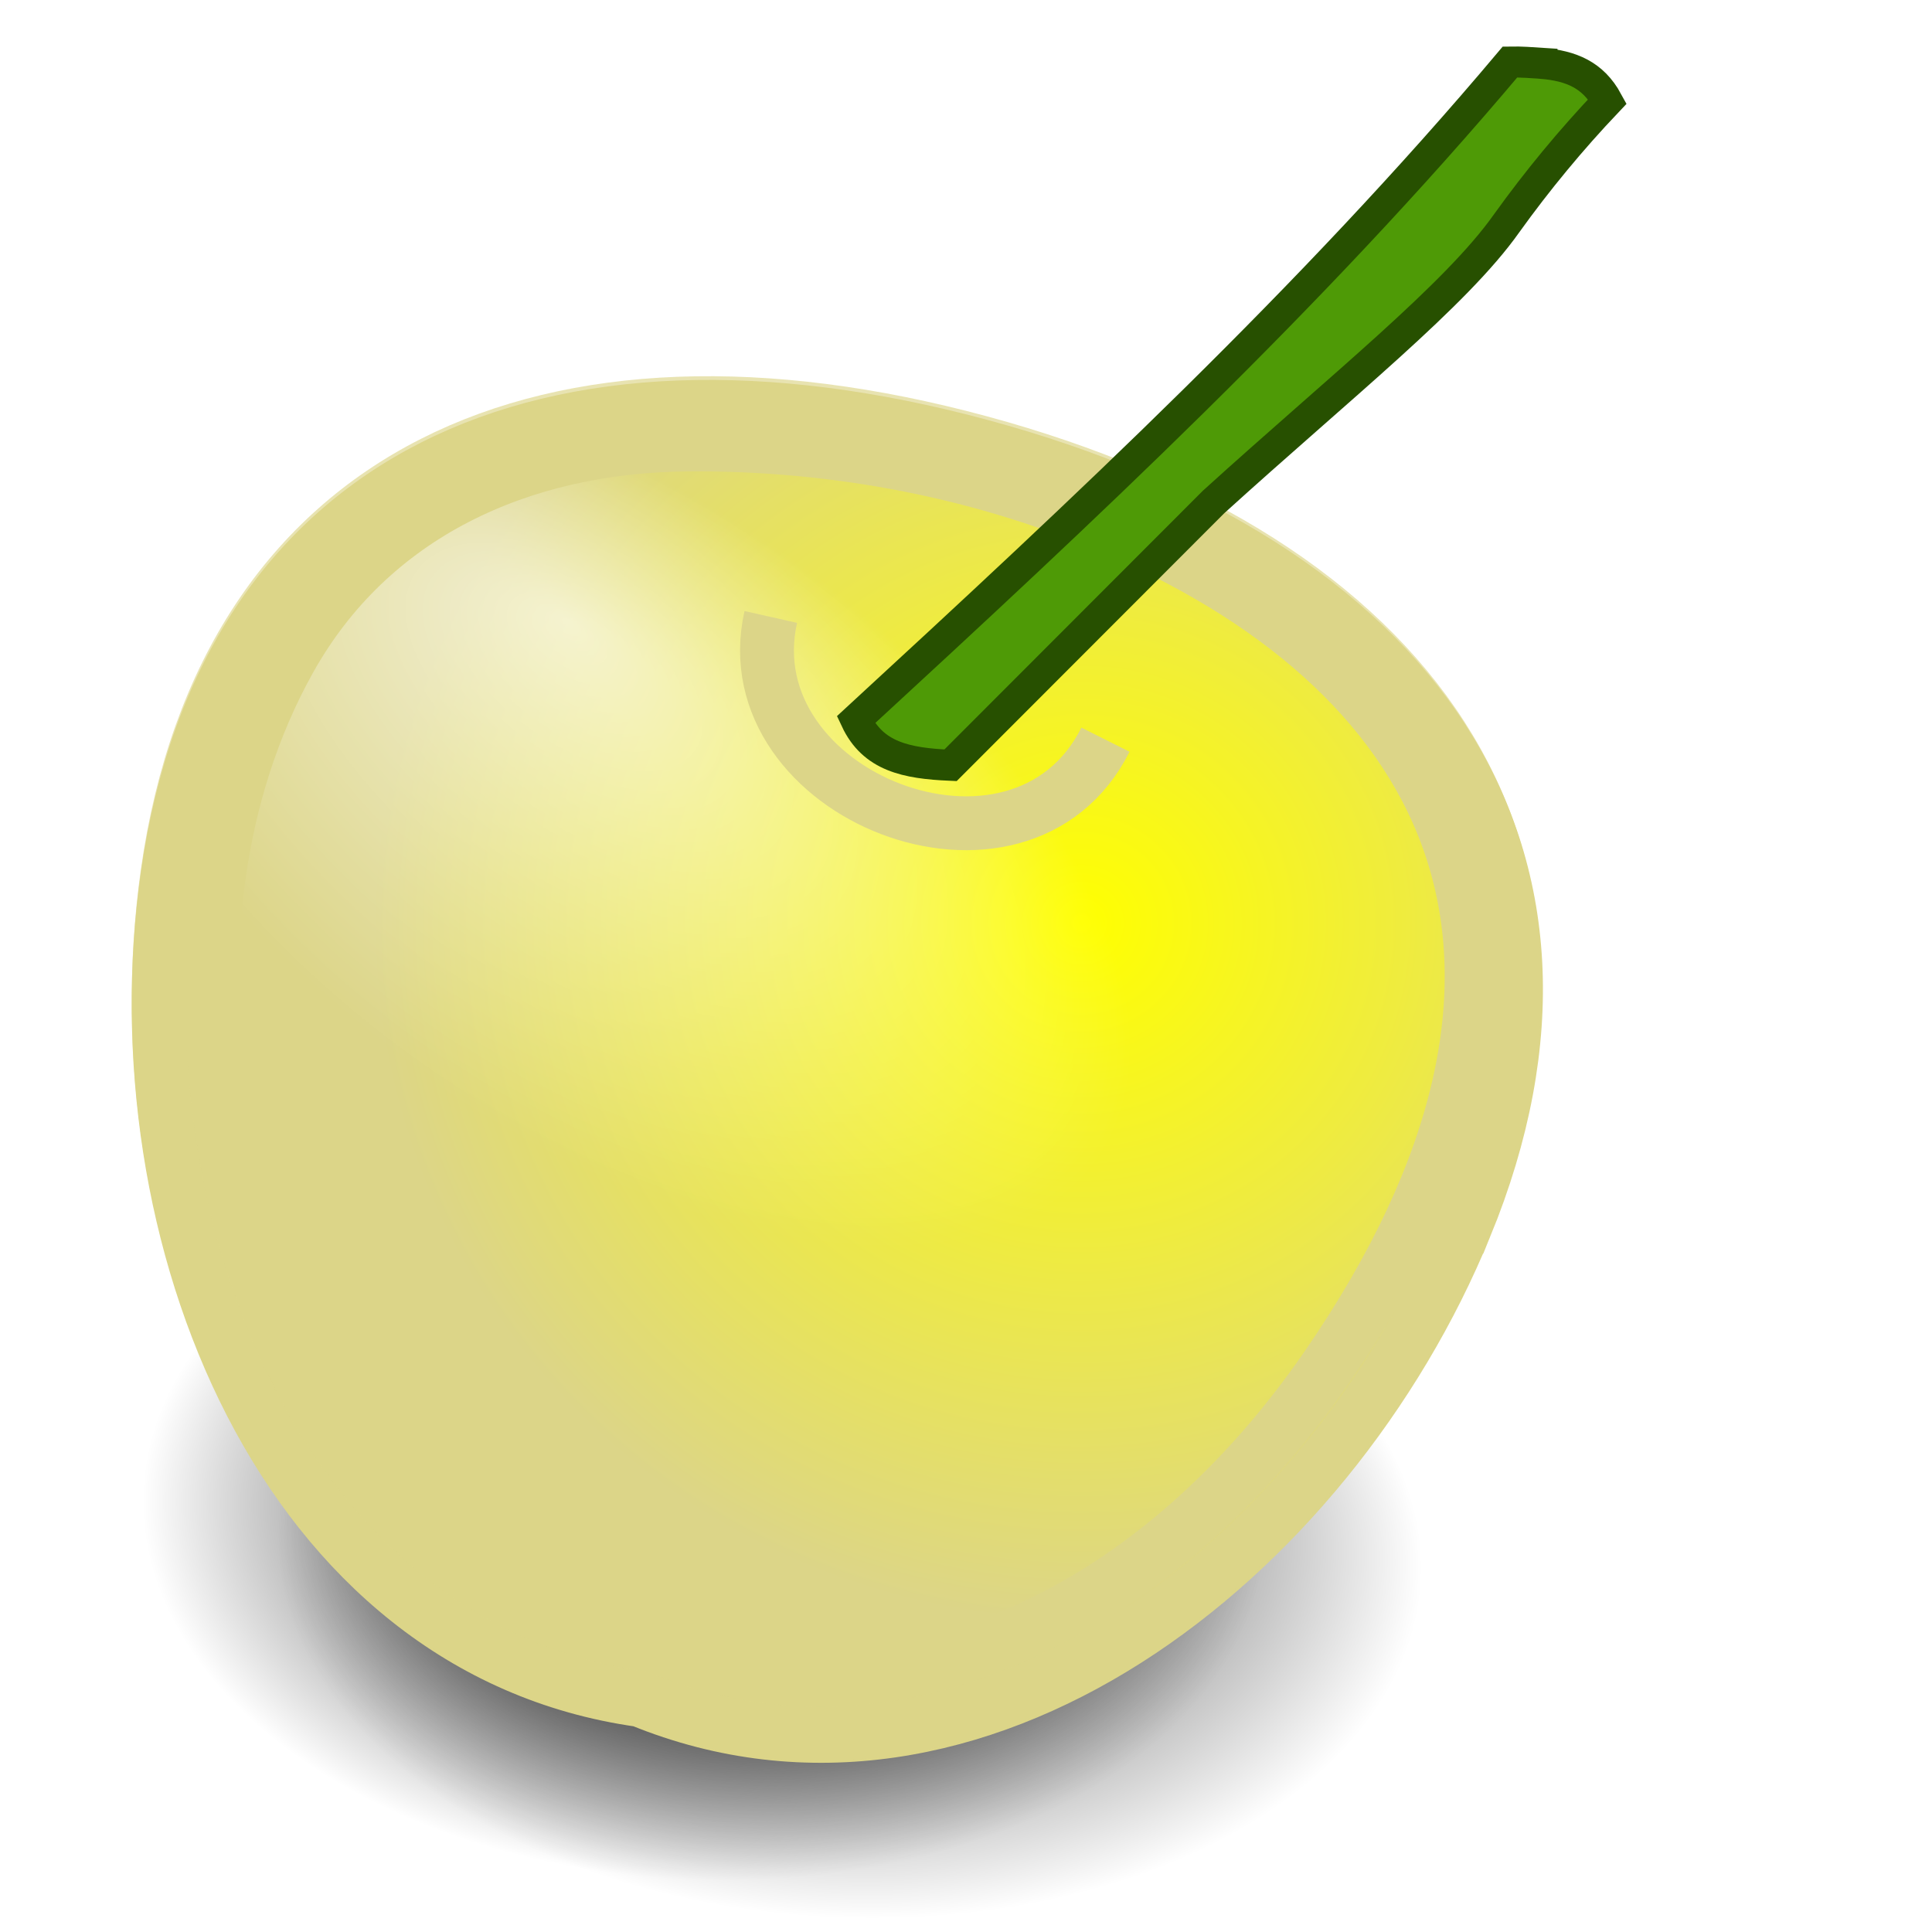
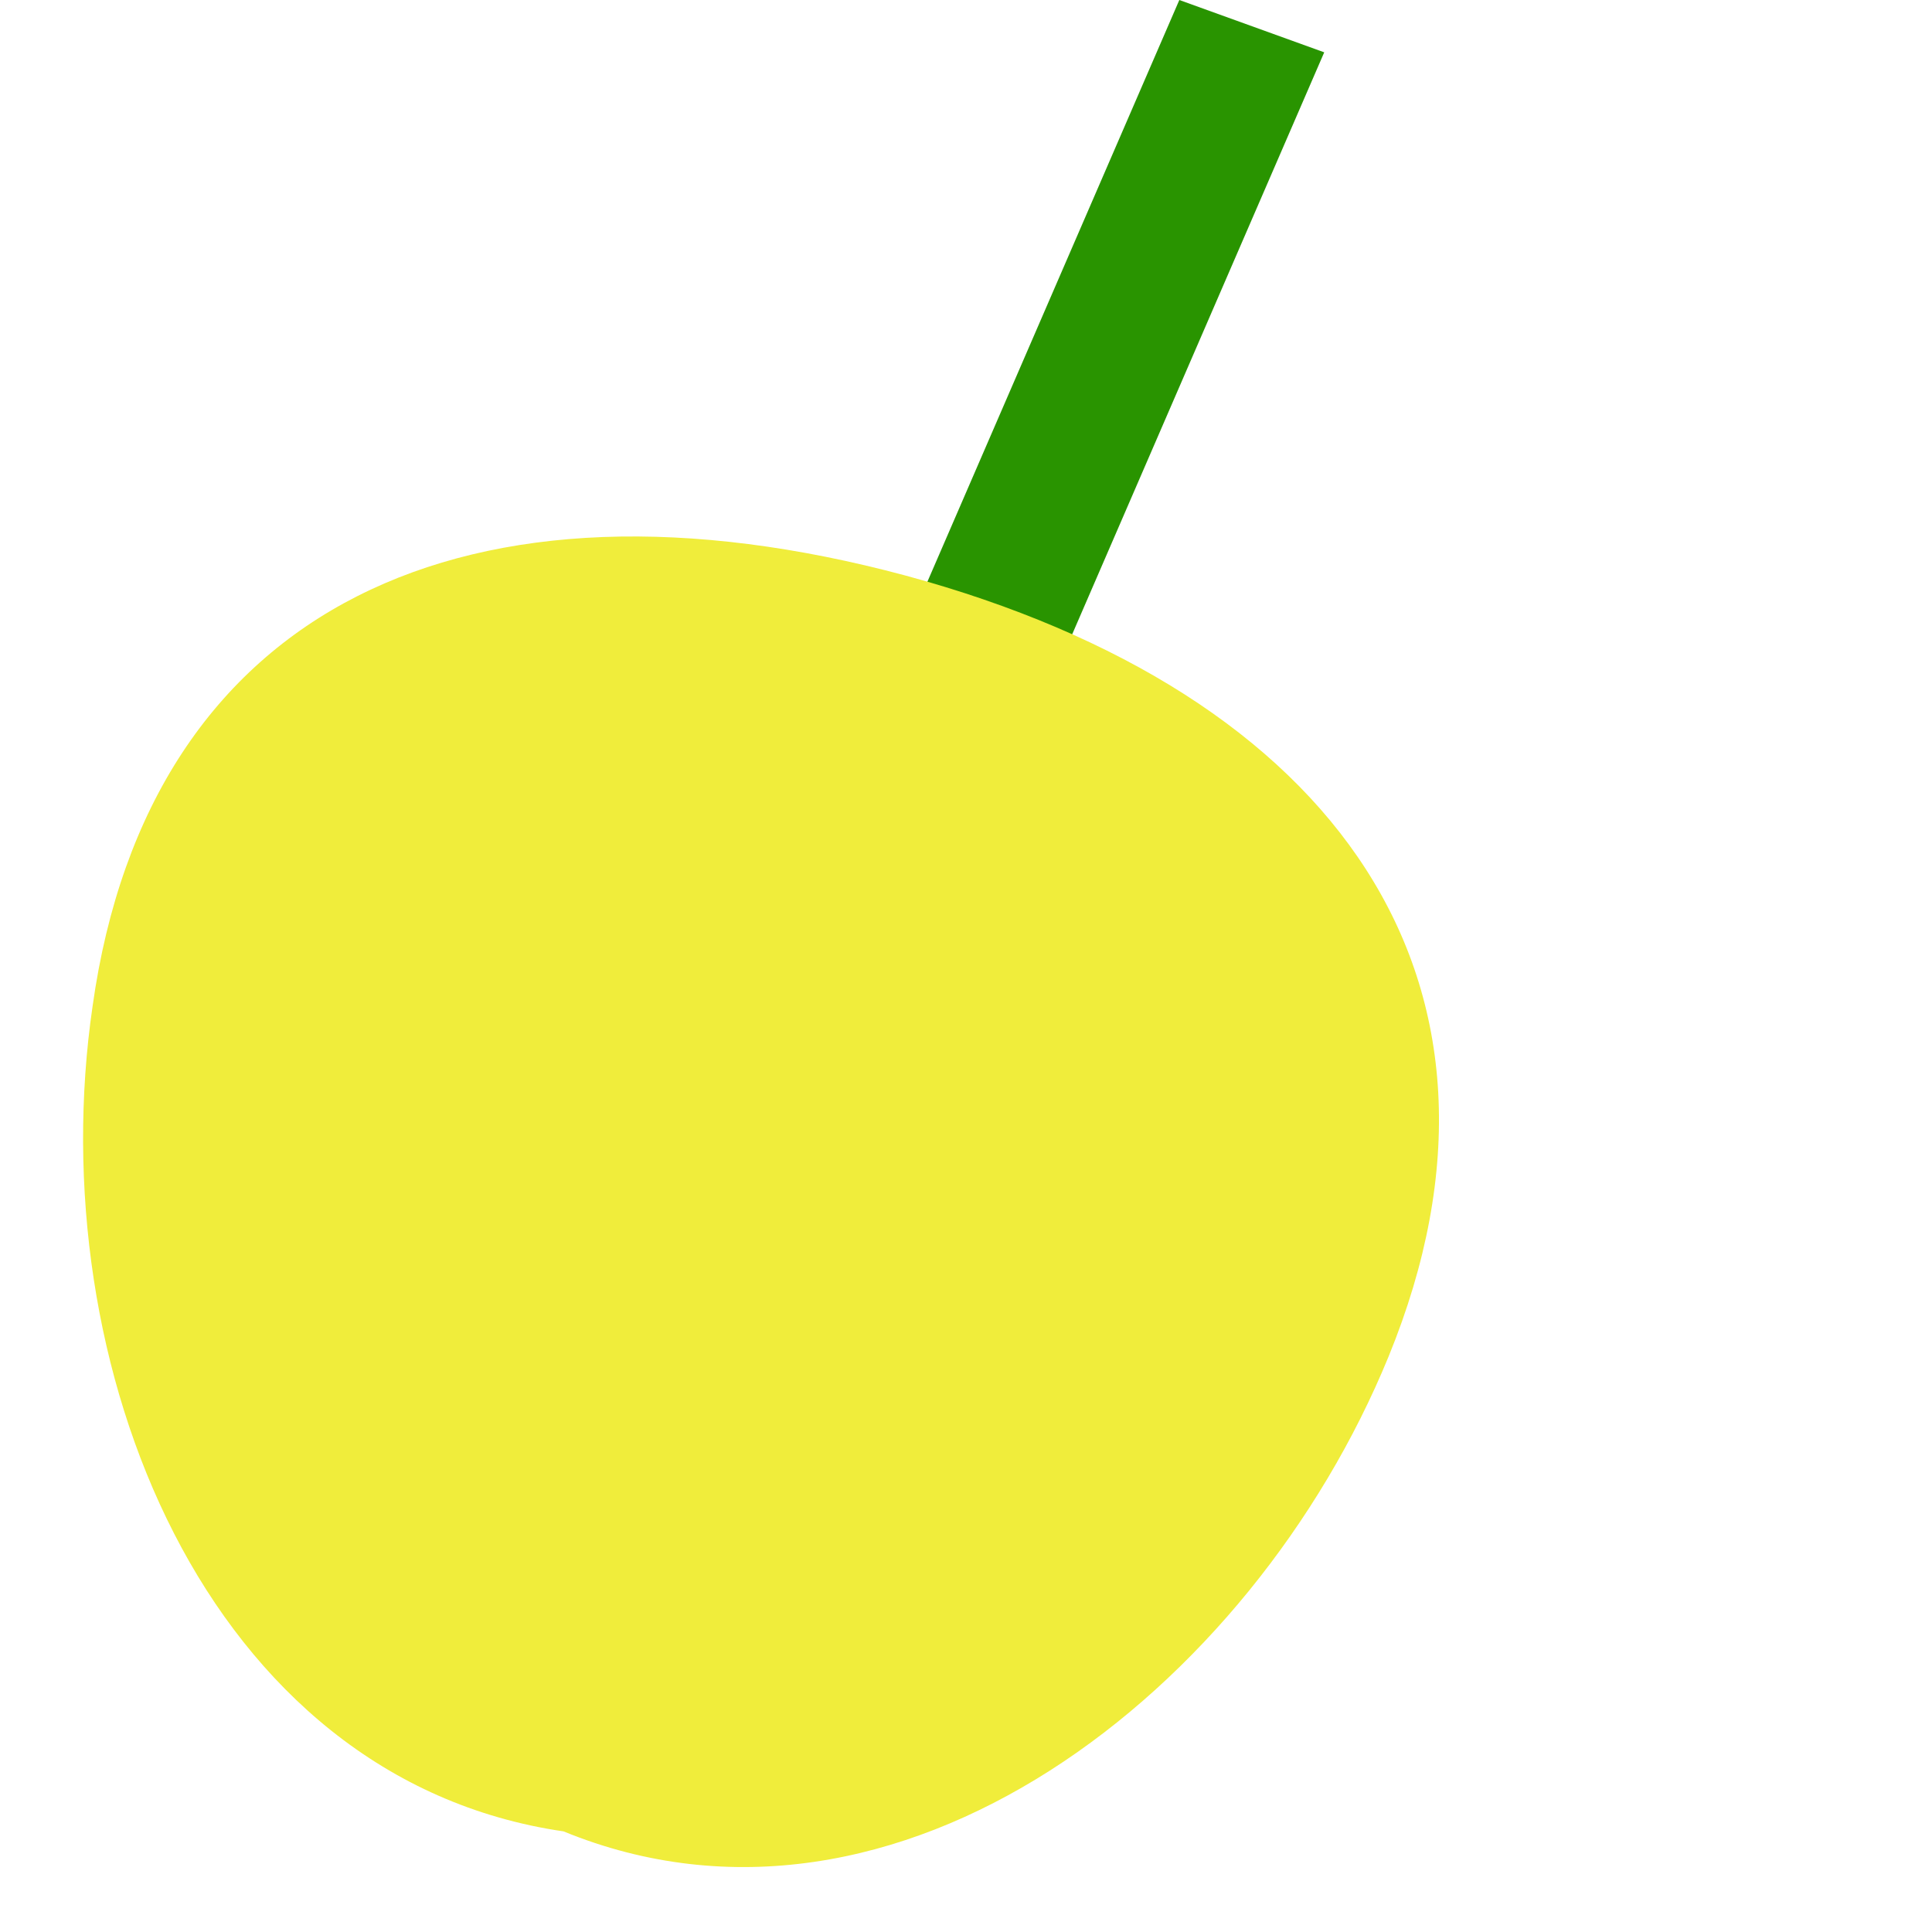
- <svg xmlns="http://www.w3.org/2000/svg" xmlns:xlink="http://www.w3.org/1999/xlink" width="48" height="48">
-   <defs>
-     <linearGradient id="a">
-       <stop offset="0" />
-       <stop offset="1" stop-opacity="0" />
-     </linearGradient>
-     <linearGradient id="b">
-       <stop offset="0" stop-color="#59a40f" />
-       <stop offset="1" stop-color="#306102" />
-     </linearGradient>
-     <linearGradient id="c">
-       <stop offset="0" stop-color="#fff" />
-       <stop offset="1" stop-color="#fff" stop-opacity="0" />
-     </linearGradient>
-     <linearGradient id="d">
-       <stop offset="0" stop-color="#ff0" />
-       <stop offset="1" stop-color="#dcd588" />
-     </linearGradient>
-     <linearGradient id="e">
-       <stop offset="0" stop-color="#fff" />
-       <stop offset="1" stop-color="#fff" stop-opacity="0" />
-     </linearGradient>
-     <radialGradient xlink:href="#a" id="g" gradientUnits="userSpaceOnUse" gradientTransform="matrix(1.15623 .05007 -.03238 .7369 5.71 995.06)" cx="15.116" cy="63.965" fx="13.292" fy="60.044" r="12.289" />
-     <radialGradient r="12.289" fy="63.965" fx="15.116" cy="63.965" cx="15.116" gradientTransform="matrix(1.13465 .04914 -.03238 .7369 2.406 994.13)" gradientUnits="userSpaceOnUse" id="f" xlink:href="#a" />
-     <radialGradient xlink:href="#e" id="i" gradientUnits="userSpaceOnUse" gradientTransform="matrix(.68507 .47409 -.24825 .36395 33.195 13.243)" cx="25.346" cy="30.31" fx="22.506" fy="25.064" r="12.011" />
-     <radialGradient xlink:href="#d" id="h" gradientUnits="userSpaceOnUse" gradientTransform="matrix(.98176 -.01192 .01113 .96706 17.307 7.519)" cx="33.921" cy="32.026" fx="33.921" fy="32.026" r="12.011" />
-   </defs>
-   <path d="M31.43 1042.614c-.22 5.002-6.64 8.787-14.343 8.454-7.702-.334-13.767-4.66-13.545-9.662.218-5.002 6.64-8.787 14.341-8.453 7.702.333 13.767 4.659 13.546 9.661z" fill="url(#f)" transform="translate(0 -1004.362)" />
-   <path d="M35.326 1043.568c-.219 5.002-6.759 8.782-14.607 8.442-7.849-.34-14.033-4.67-13.811-9.673.218-5.002 6.758-8.782 14.607-8.442 7.848.34 14.032 4.671 13.81 9.673z" fill="url(#g)" transform="translate(0 -1004.362)" />
-   <g stroke="#dcd588">
-     <path d="M57.36 43.139c-2.283 5.569-8.17 10.165-13.74 7.887-5.96-.837-8.721-7.769-7.88-13.728.947-6.692 6.34-9.113 13.546-7.167 7.207 1.947 10.64 6.752 8.075 13.008z" fill="url(#h)" stroke-width=".897" transform="matrix(1.49125 0 0 1.49125 -49.136 -33.854)" />
-     <path d="M57.338 43.09c-2.282 5.577-8.163 10.178-13.727 7.898-5.954-.837-8.711-7.776-7.87-13.742.946-6.7 6.333-9.124 13.532-7.176 7.199 1.948 10.628 6.758 8.065 13.02z" opacity=".66" fill="url(#i)" stroke-width=".897" transform="matrix(1.49125 0 0 1.49125 -49.136 -33.854)" />
-     <path d="M17.091 11.034c-4.153.032-7.898 1.735-9.914 5.362-3.722 6.698-1.41 15.631 1.447 19.538 3.412 4.675 6.474 4.426 8.198 4.955 5.792 2.185 12.025-.938 16.153-6.935 6.905-10.03 3.14-17.135-5.14-20.77-3.31-1.454-7.022-2.18-10.744-2.15z" fill="none" stroke-width="1.356" />
-     <path d="M19.15 15.328c-.998 4.44 6.2 7.275 8.315 3.049" fill="none" stroke-width="1.338" />
-   </g>
-   <path d="M38.31 1.573c-.242-.016-.518-.037-.795-.032-4.953 5.884-10.589 11.126-16.251 16.342.426.91 1.247 1.083 2.352 1.13l6.536-6.543c3.163-2.87 6.022-5.14 7.279-6.921a28.768 28.768 0 012.506-3.03c-.36-.662-.903-.882-1.627-.945h0z" fill="#4e9a06" stroke="#275000" stroke-width=".771" />
+ <svg xmlns="http://www.w3.org/2000/svg" version="1.1" id="Layer_1" x="0px" y="0px" viewBox="0 0 48 48" style="enable-background:new 0 0 48 48;" xml:space="preserve">
+   <style type="text/css">
+ 	.st0{fill:#299400;}
+ 	.st1{fill:#F0ED3B;}
+ </style>
+   <polygon class="st0" points="29.3,0 32.9,1.3 16.4,39.4 12.8,38.1 " />
+   <path class="st1" d="M34.5,33.7C31.1,42,22.3,48.9,14,45.5C5.1,44.2,1,33.9,2.3,25c1.4-10,9.4-13.6,20.2-10.7  C33.2,17.2,38.3,24.4,34.5,33.7z" />
</svg>
